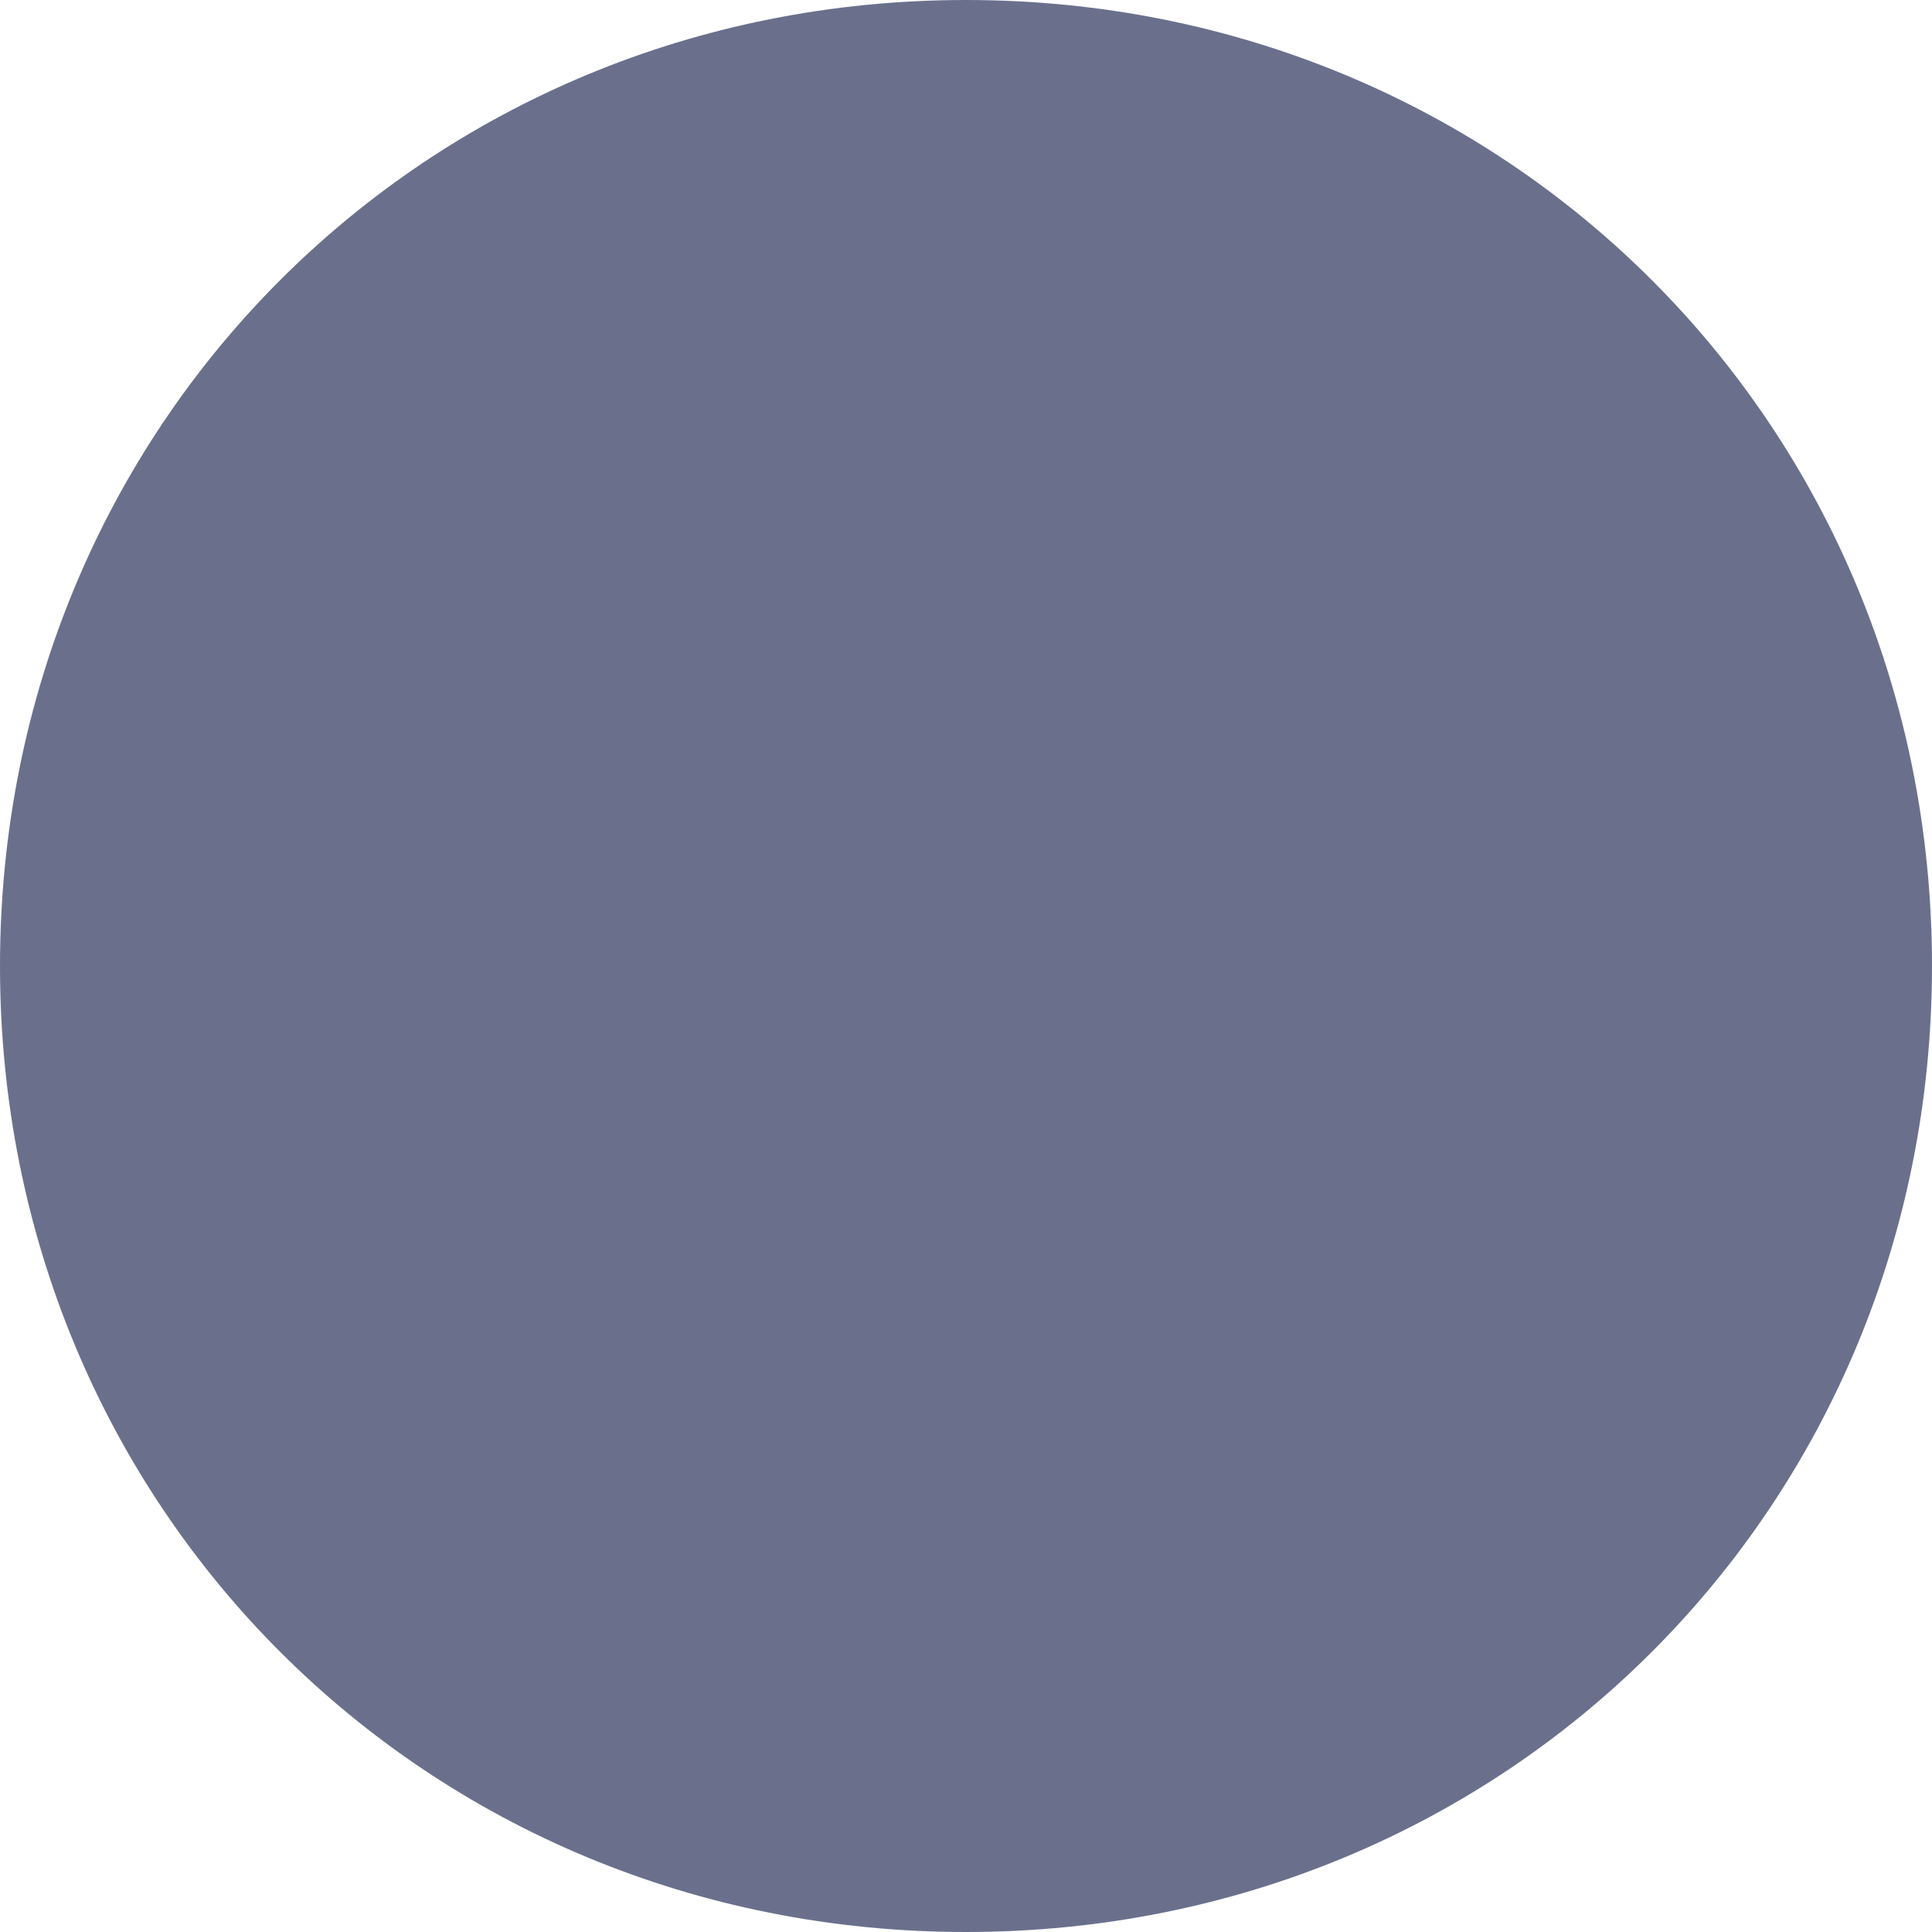
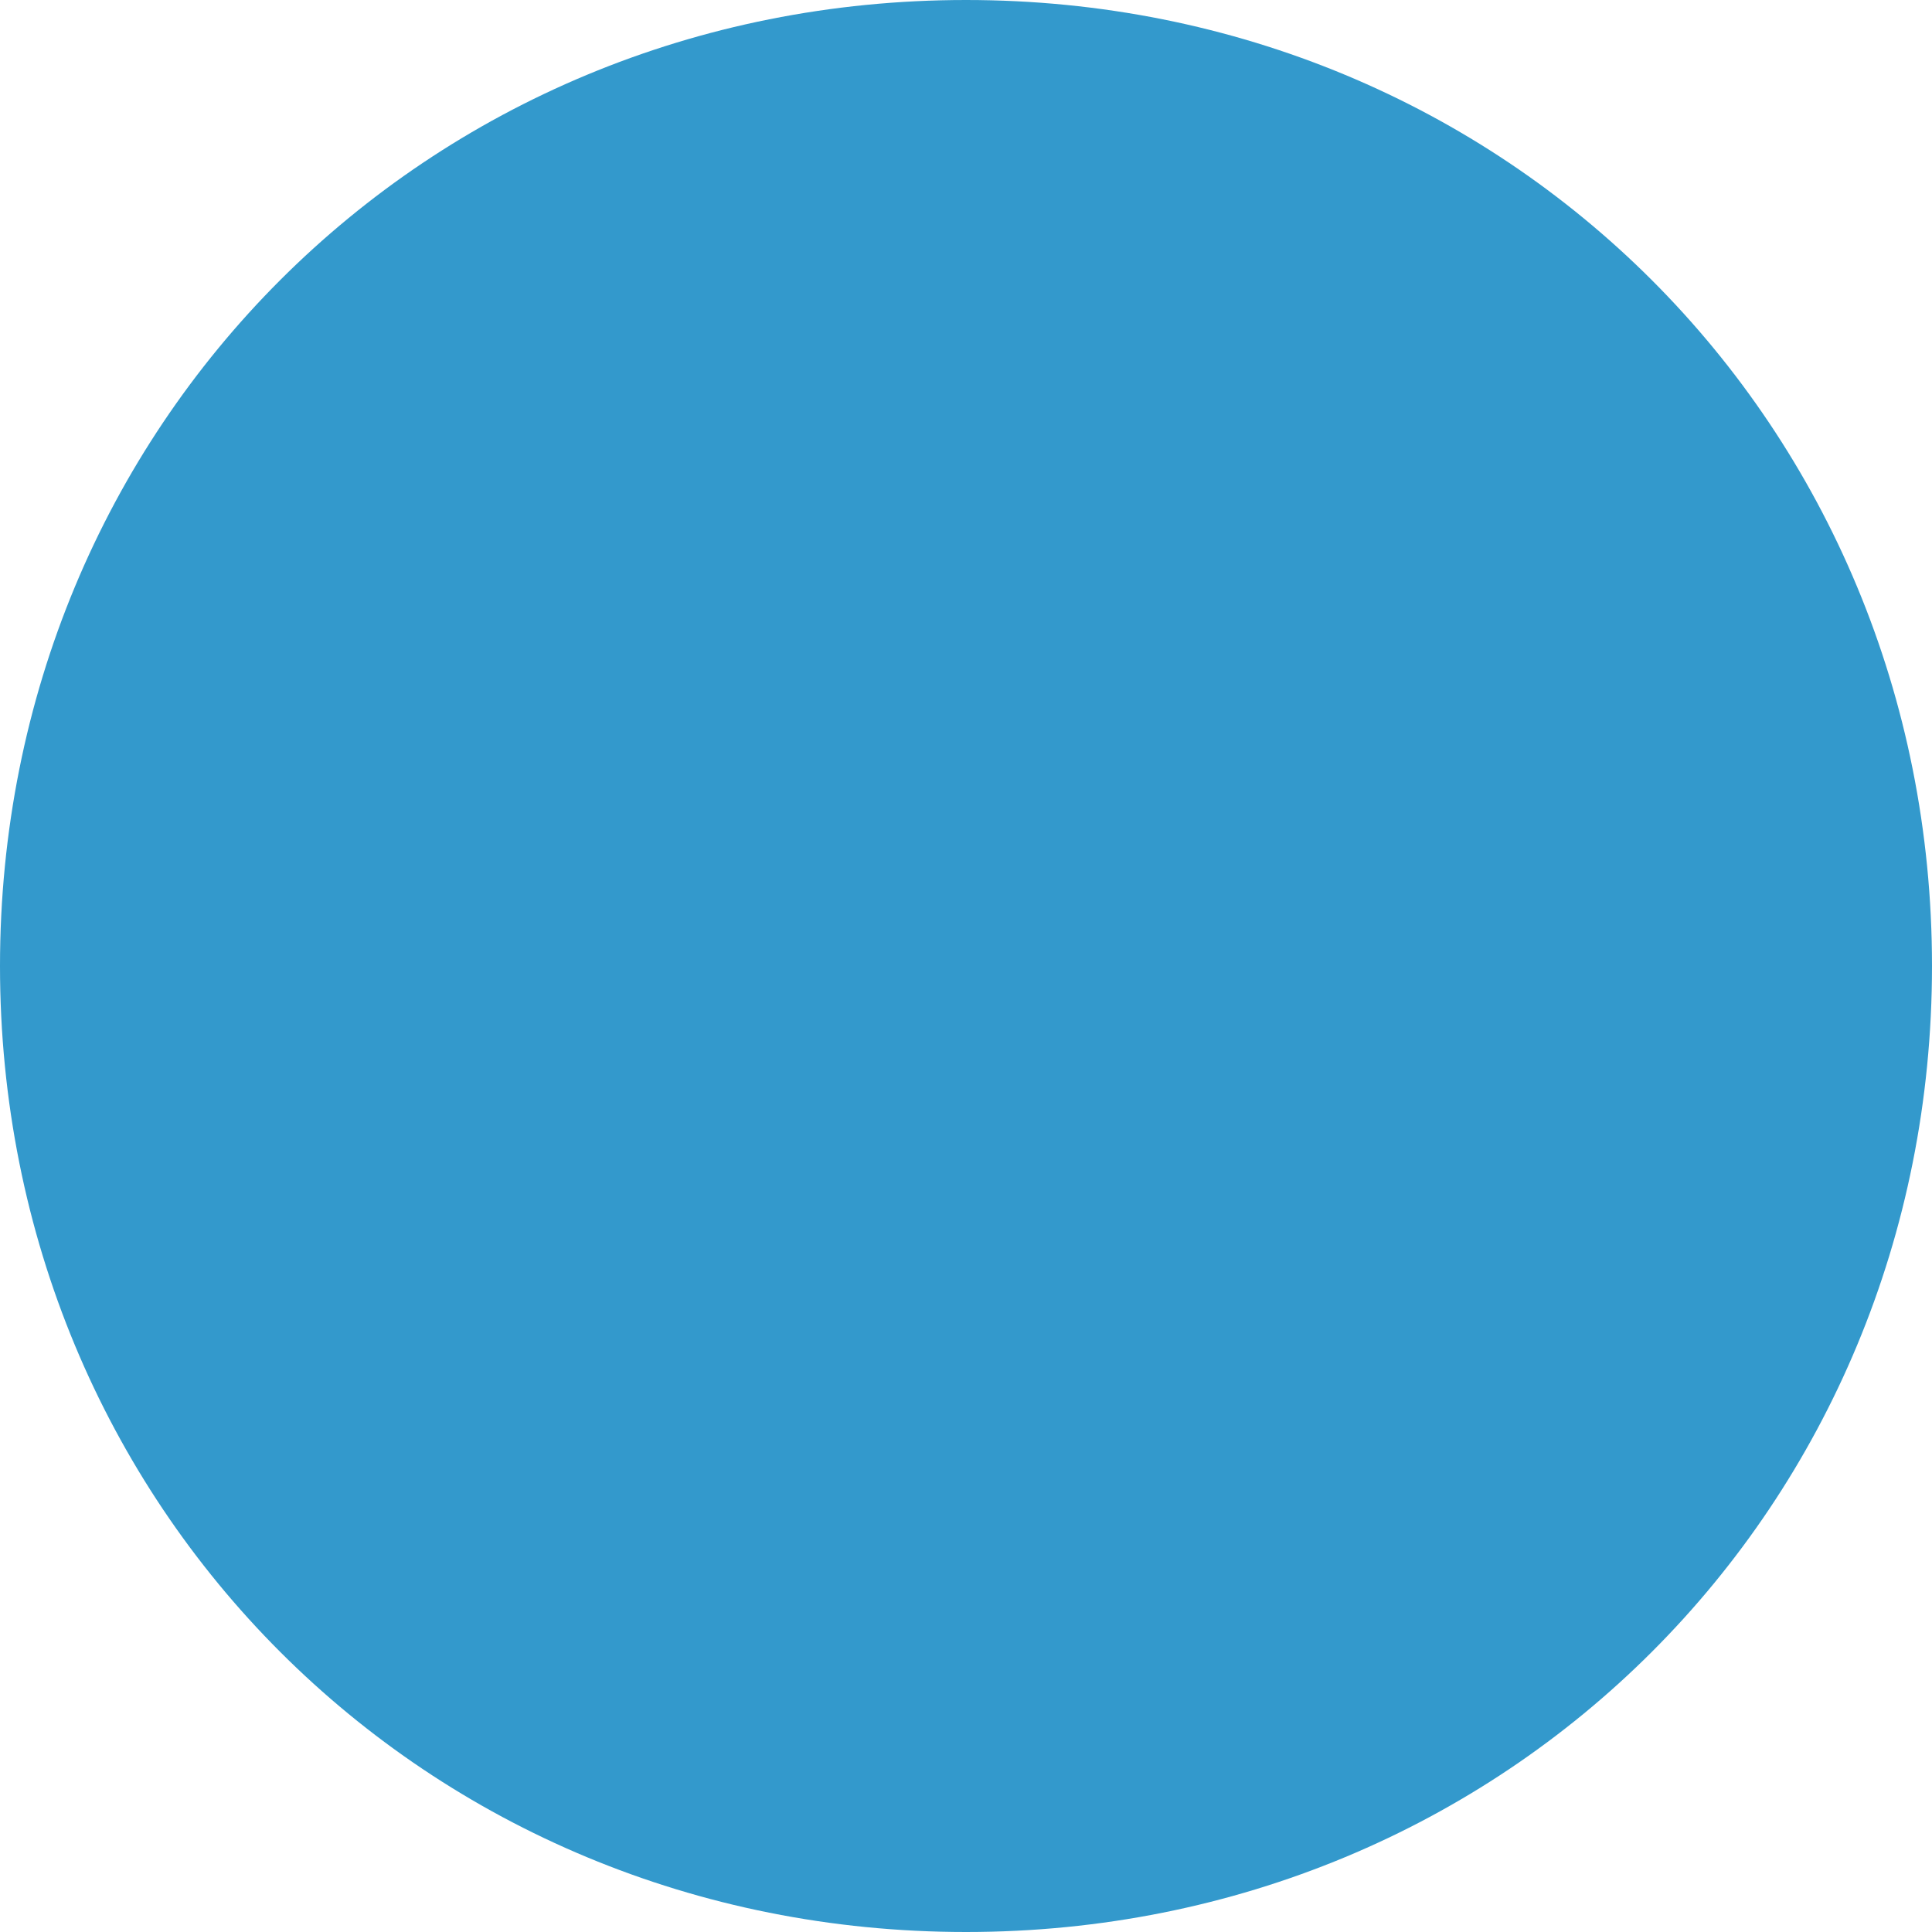
<svg xmlns="http://www.w3.org/2000/svg" version="1.1" width="8px" height="8px">
-   <g transform="matrix(1 0 0 1 -2176 -360 )">
-     <path d="M 2180 360  C 2182.24 360  2184 361.76  2184 364  C 2184 366.24  2182.24 368  2180 368  C 2177.76 368  2176 366.24  2176 364  C 2176 361.76  2177.76 360  2180 360  Z " fill-rule="nonzero" fill="#6a708c" stroke="none" />
+   <g transform="matrix(1 0 0 1 -2253 -360 )">
+     <path d="M 2257 360  C 2259.24 360  2261 361.76  2261 364  C 2261 366.24  2259.24 368  2257 368  C 2254.76 368  2253 366.24  2253 364  C 2253 361.76  2254.76 360  2257 360  Z " fill-rule="nonzero" fill="#3399cc" stroke="none" />
  </g>
</svg>
